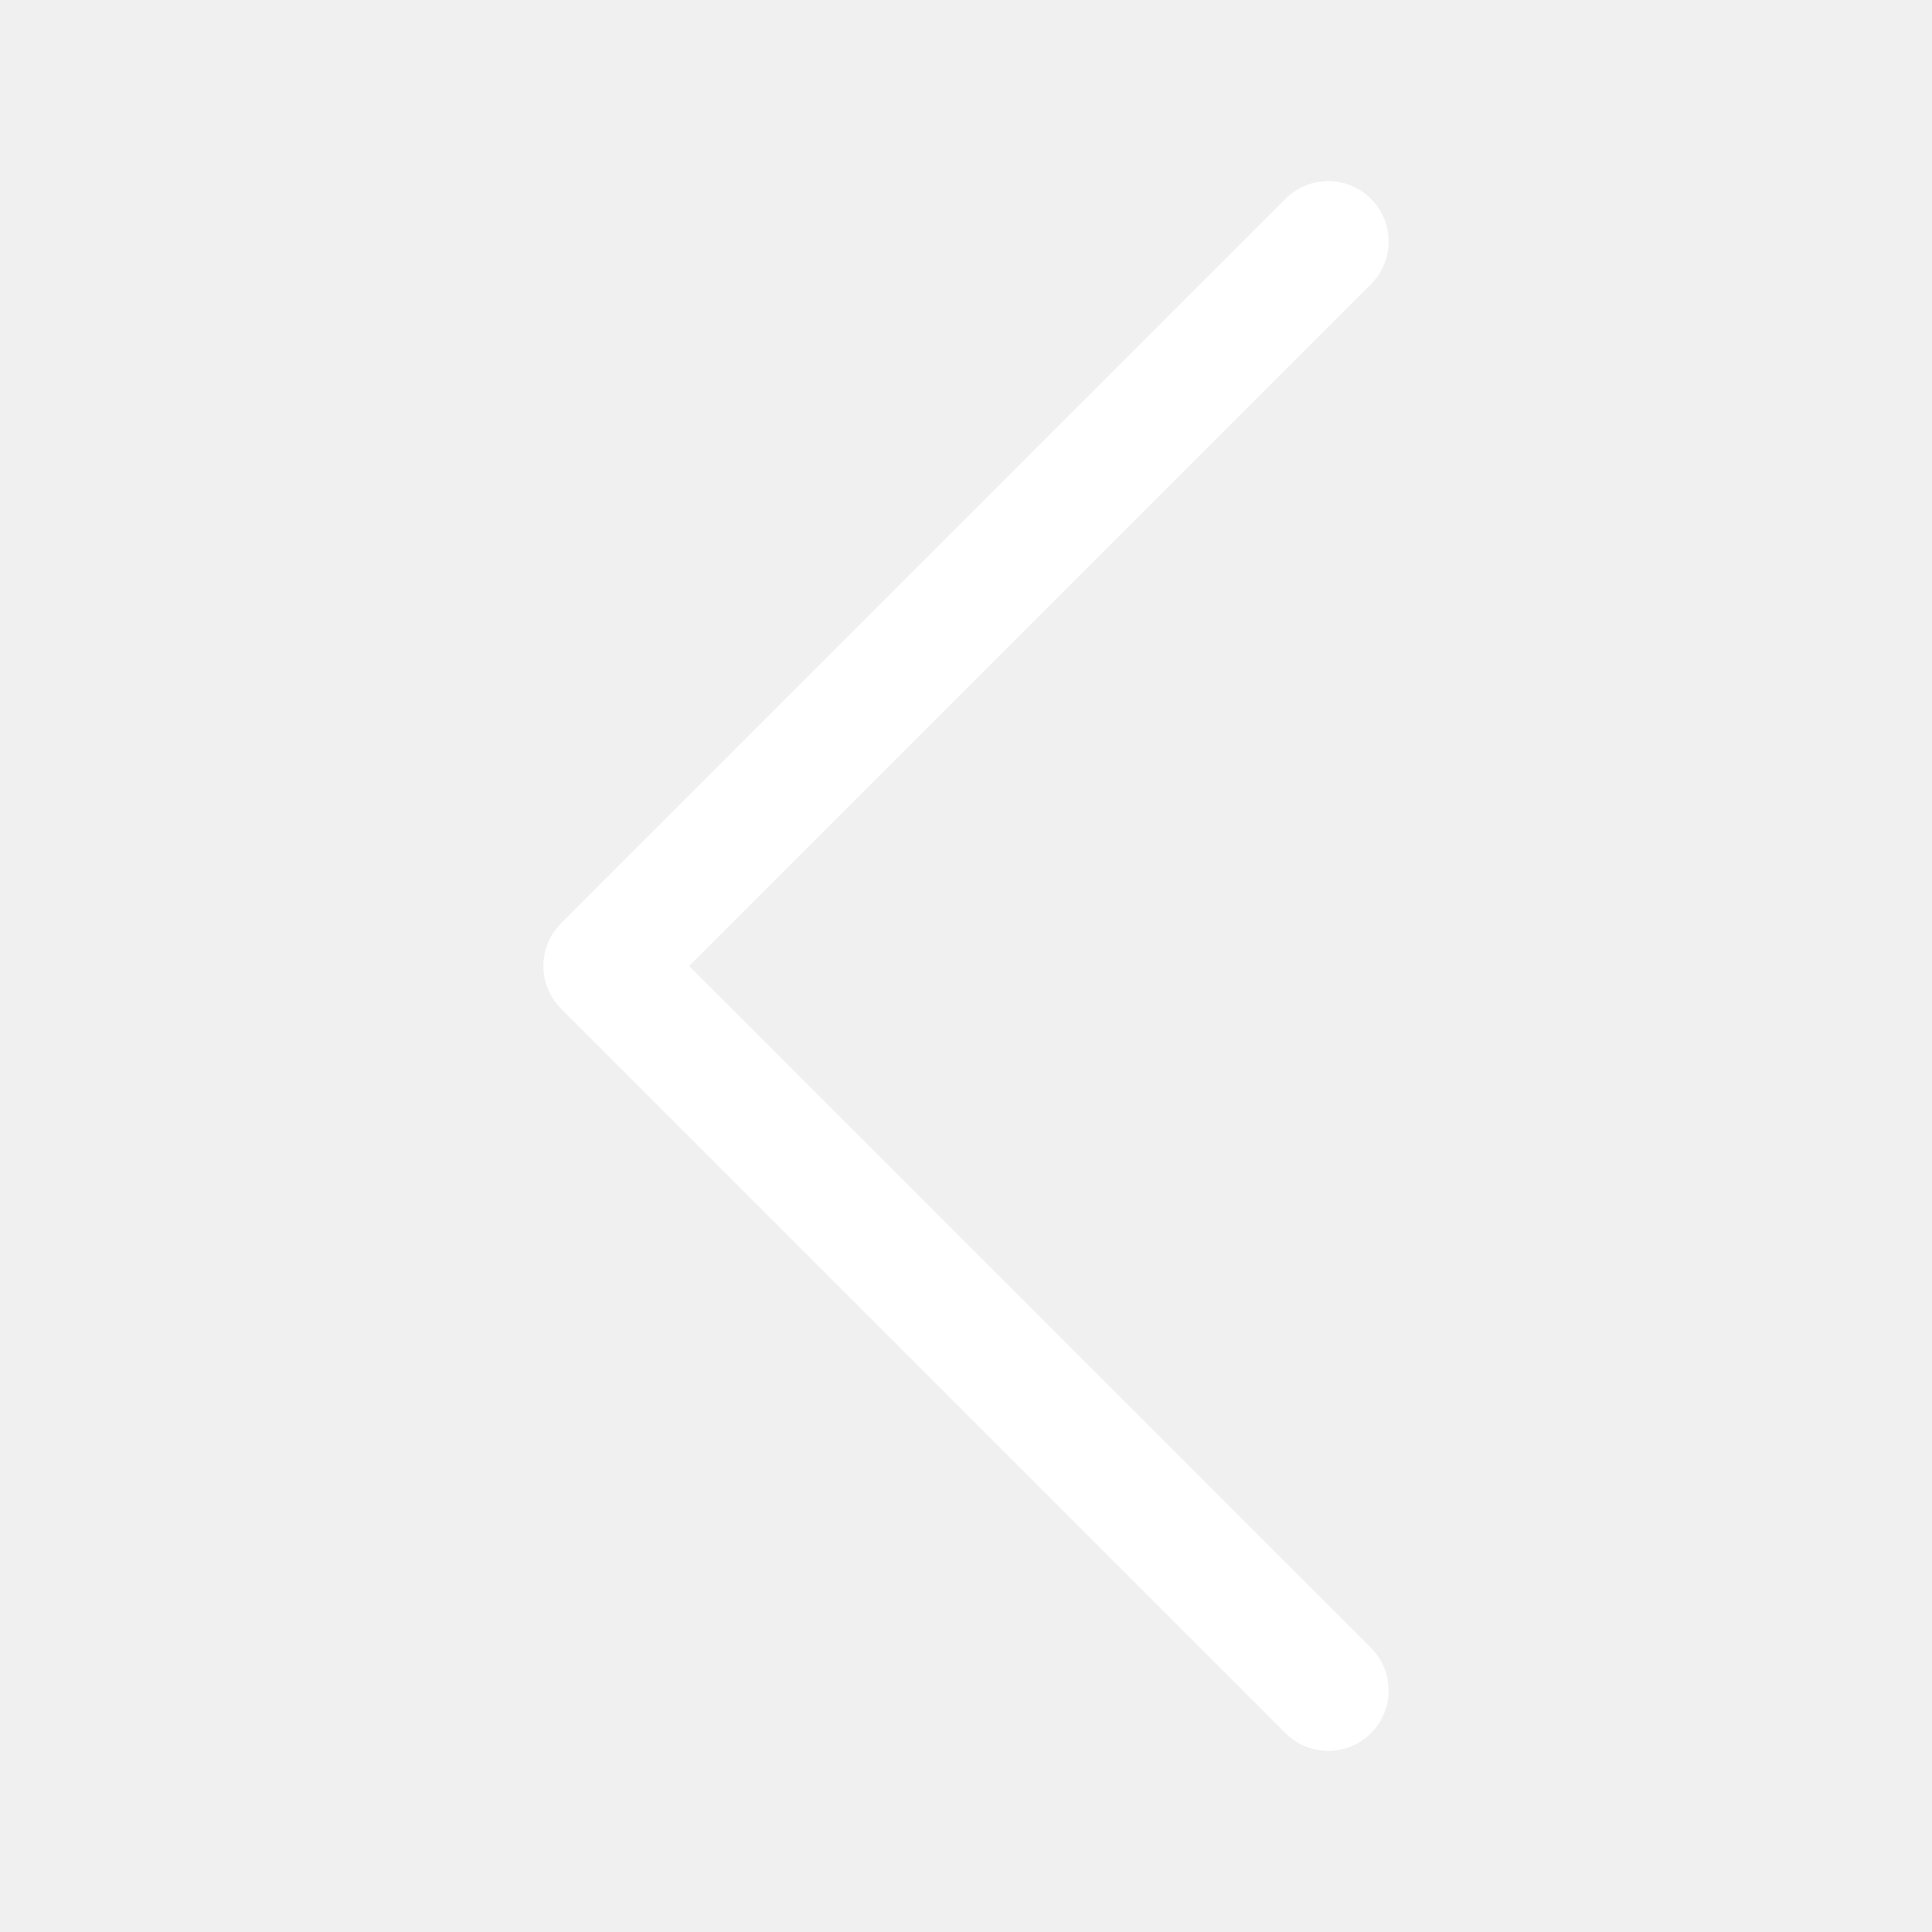
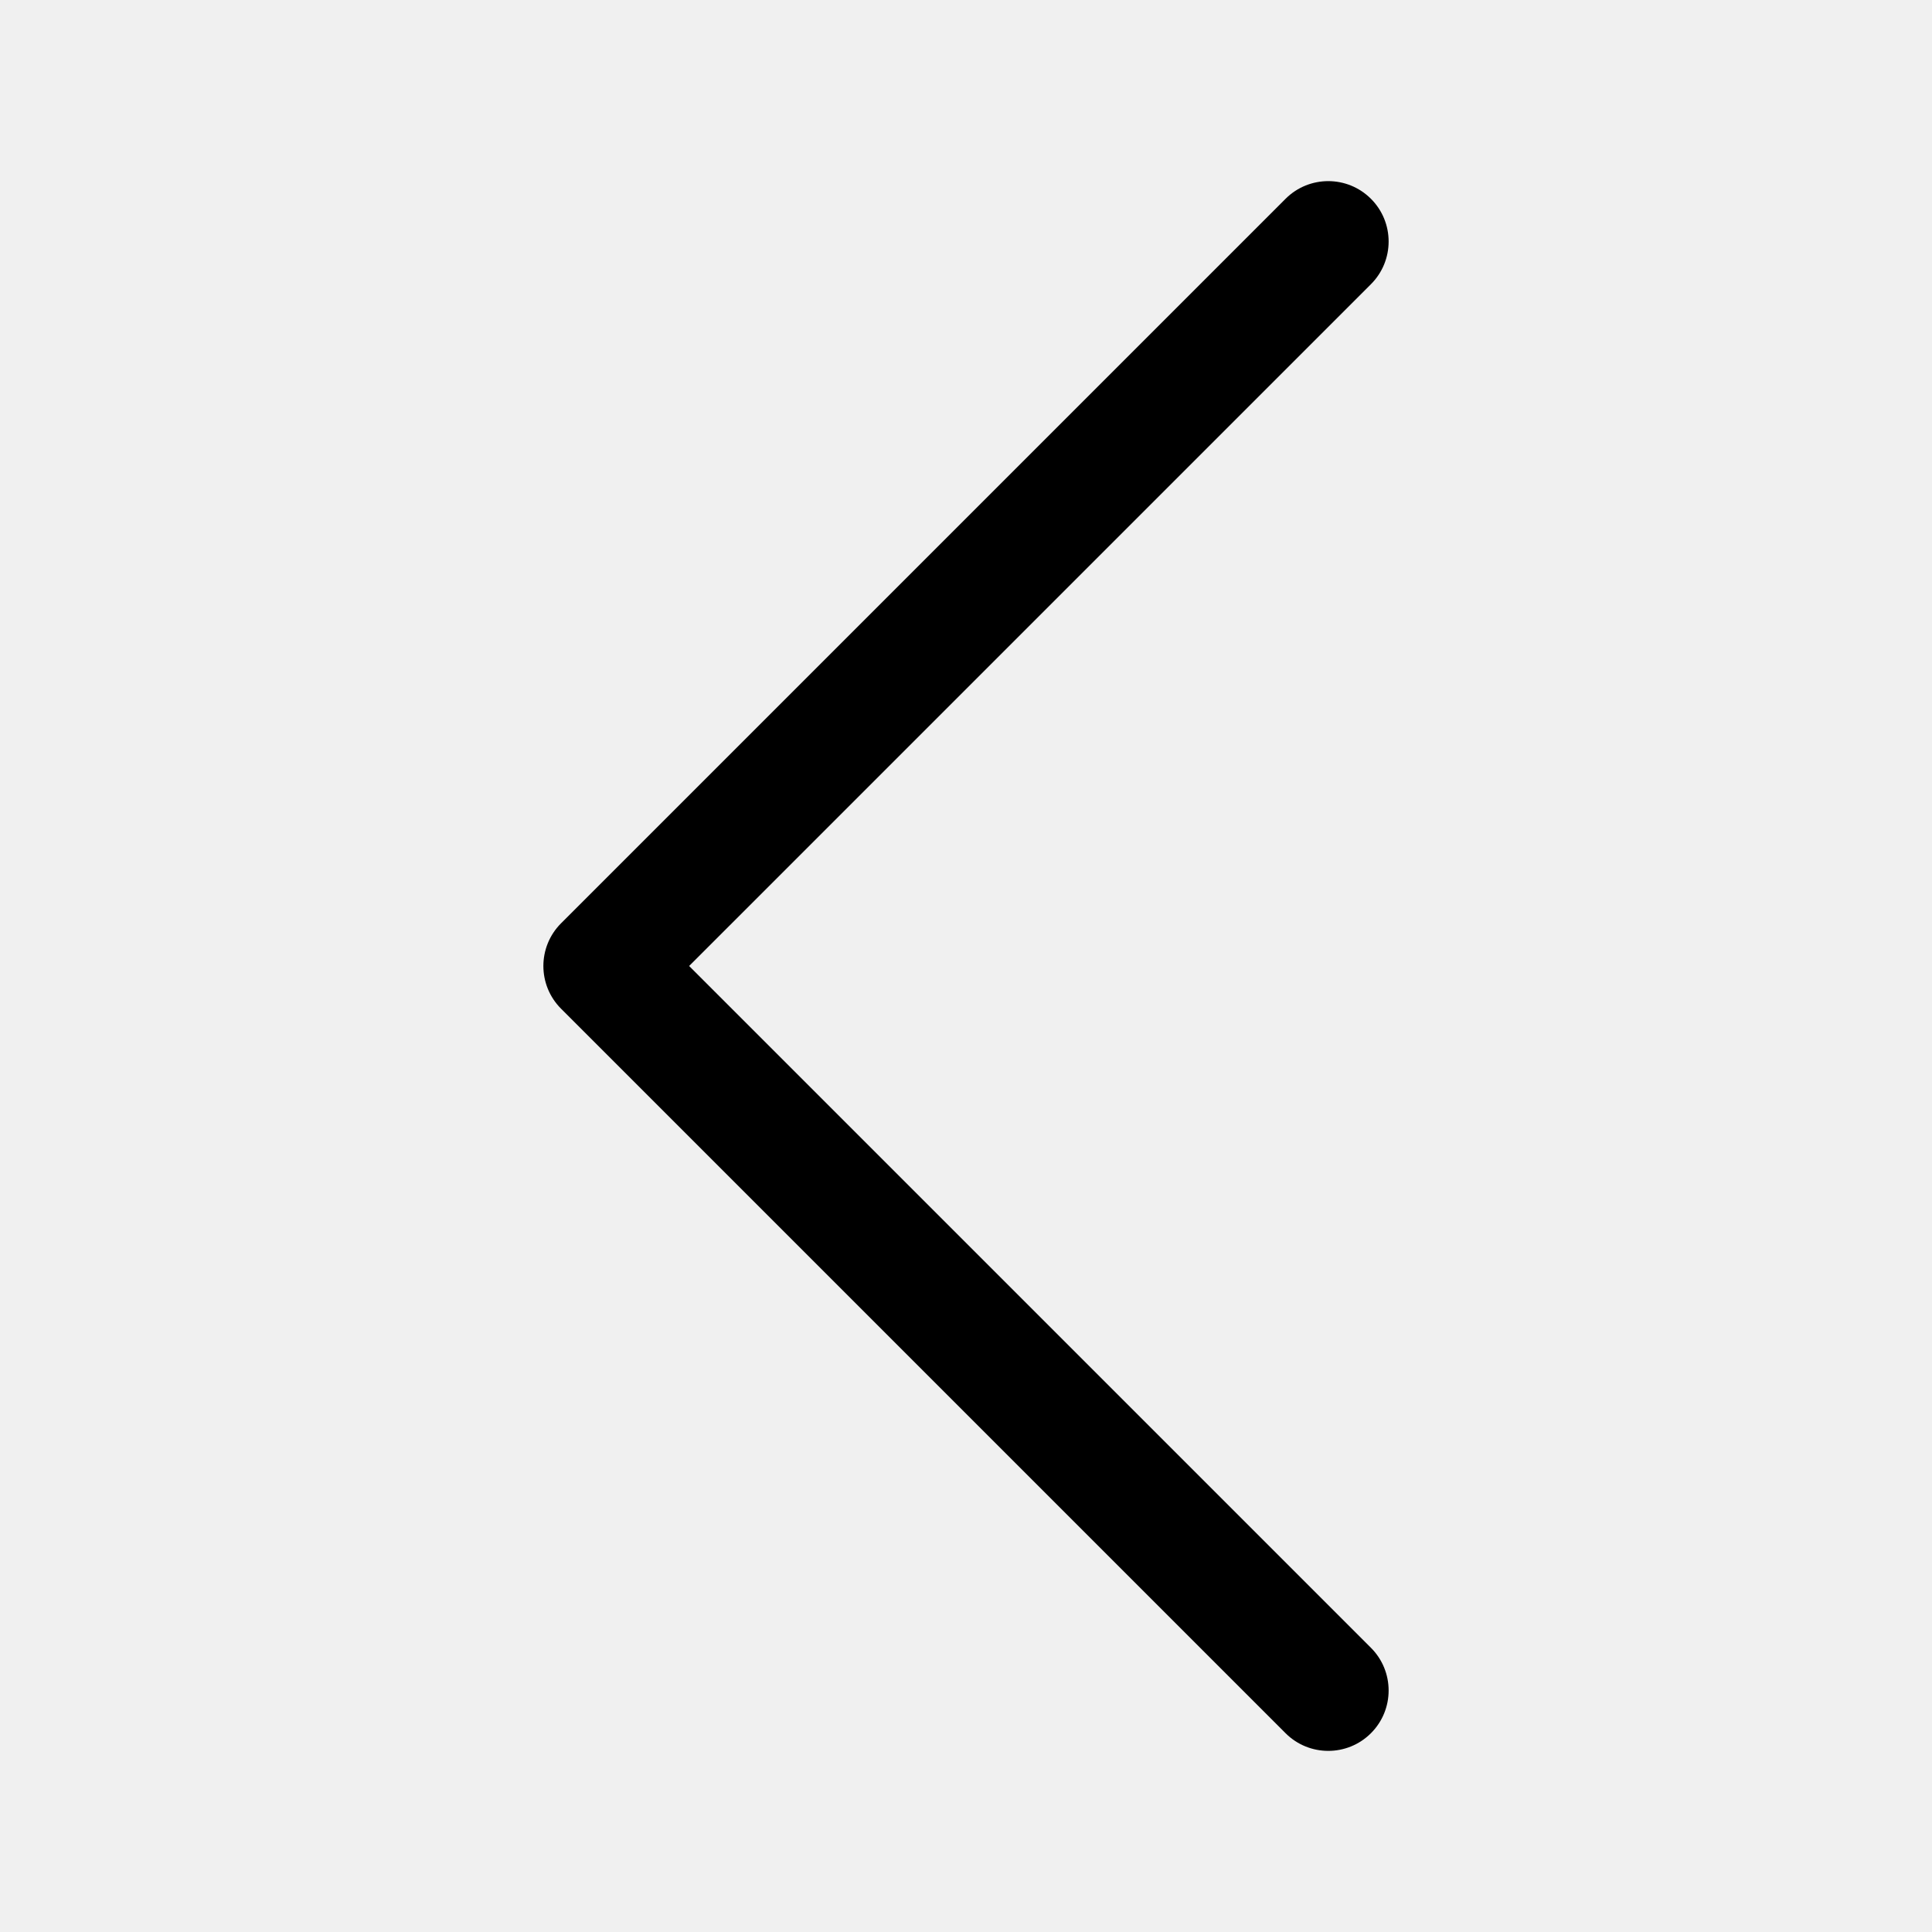
<svg xmlns="http://www.w3.org/2000/svg" width="150" height="150" viewBox="0 0 150 150" fill="none">
-   <path fill-rule="evenodd" clip-rule="evenodd" d="M106.44 15.435C108.27 17.266 108.27 20.234 106.44 22.065L53.504 75L106.44 127.935C108.27 129.766 108.27 132.734 106.44 134.565C104.609 136.395 101.641 136.395 99.81 134.565L43.56 78.315C41.73 76.484 41.73 73.516 43.56 71.685L99.81 15.435C101.641 13.605 104.609 13.605 106.44 15.435Z" fill="white" />
+   <path fill-rule="evenodd" clip-rule="evenodd" d="M106.44 15.435C108.27 17.266 108.27 20.234 106.44 22.065L53.504 75L106.44 127.935C108.27 129.766 108.27 132.734 106.44 134.565C104.609 136.395 101.641 136.395 99.81 134.565L43.56 78.315C41.73 76.484 41.73 73.516 43.56 71.685L99.81 15.435C101.641 13.605 104.609 13.605 106.44 15.435Z" fill="#000" />
</svg>
